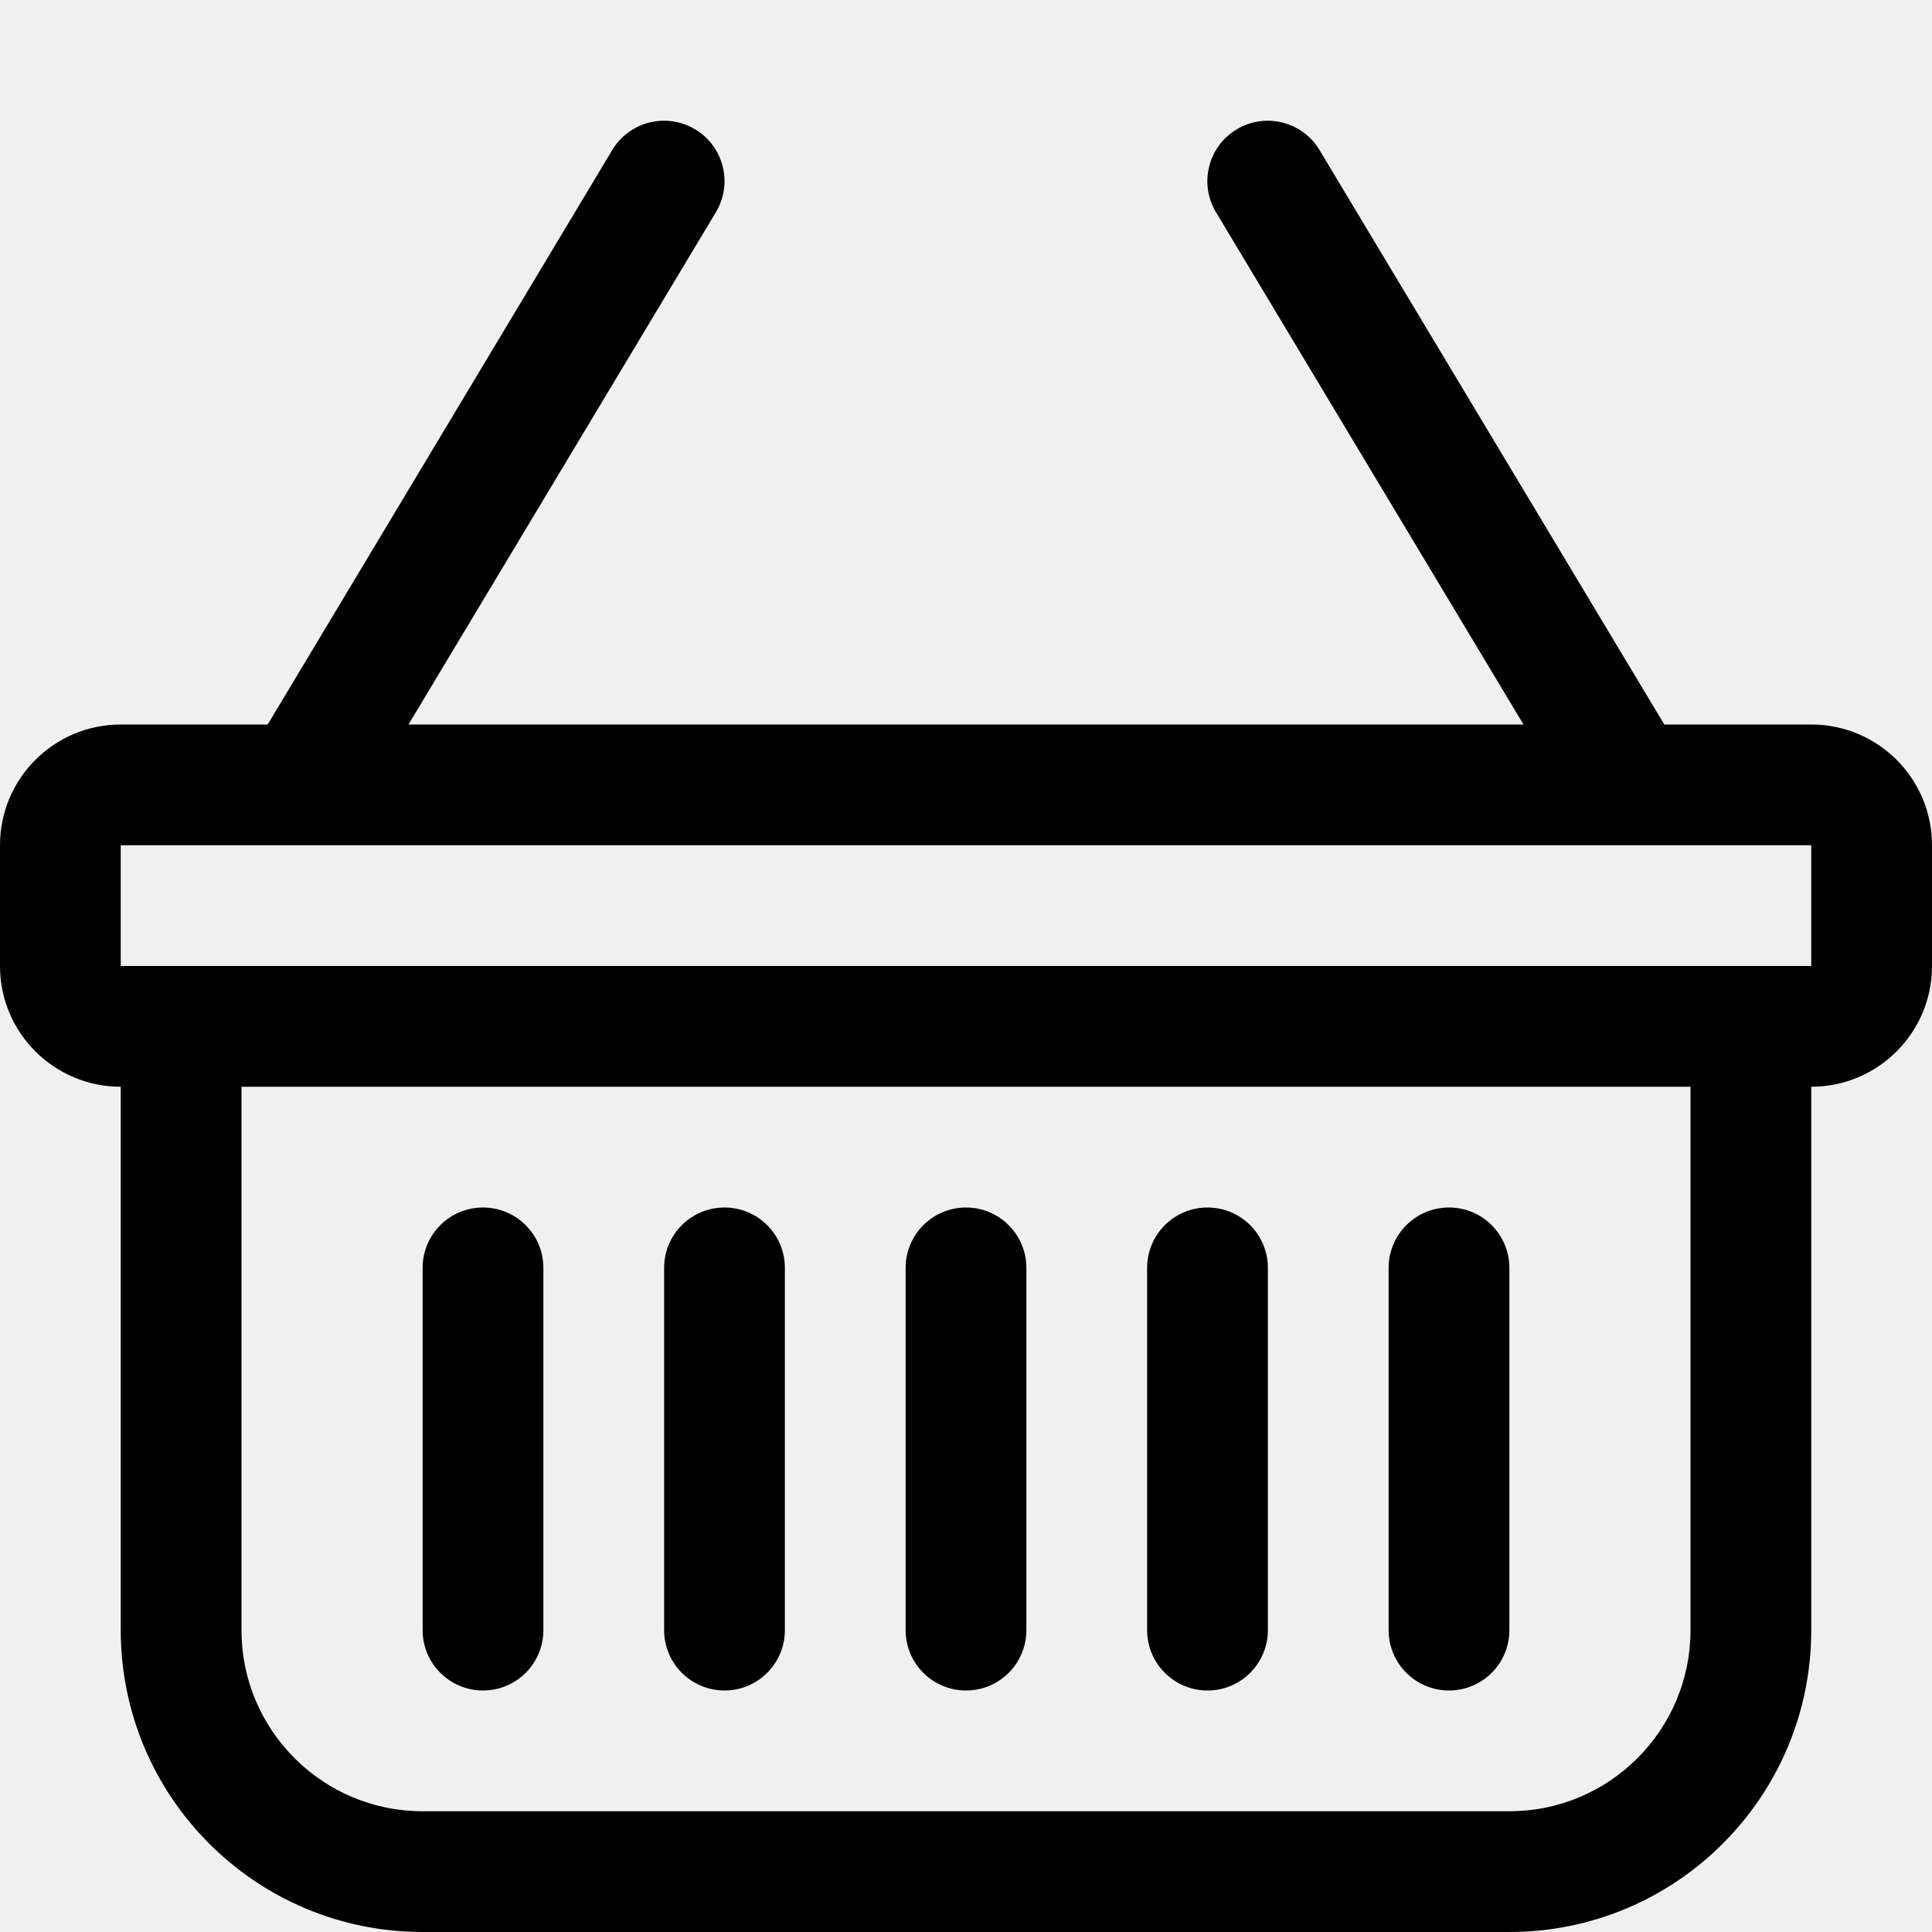
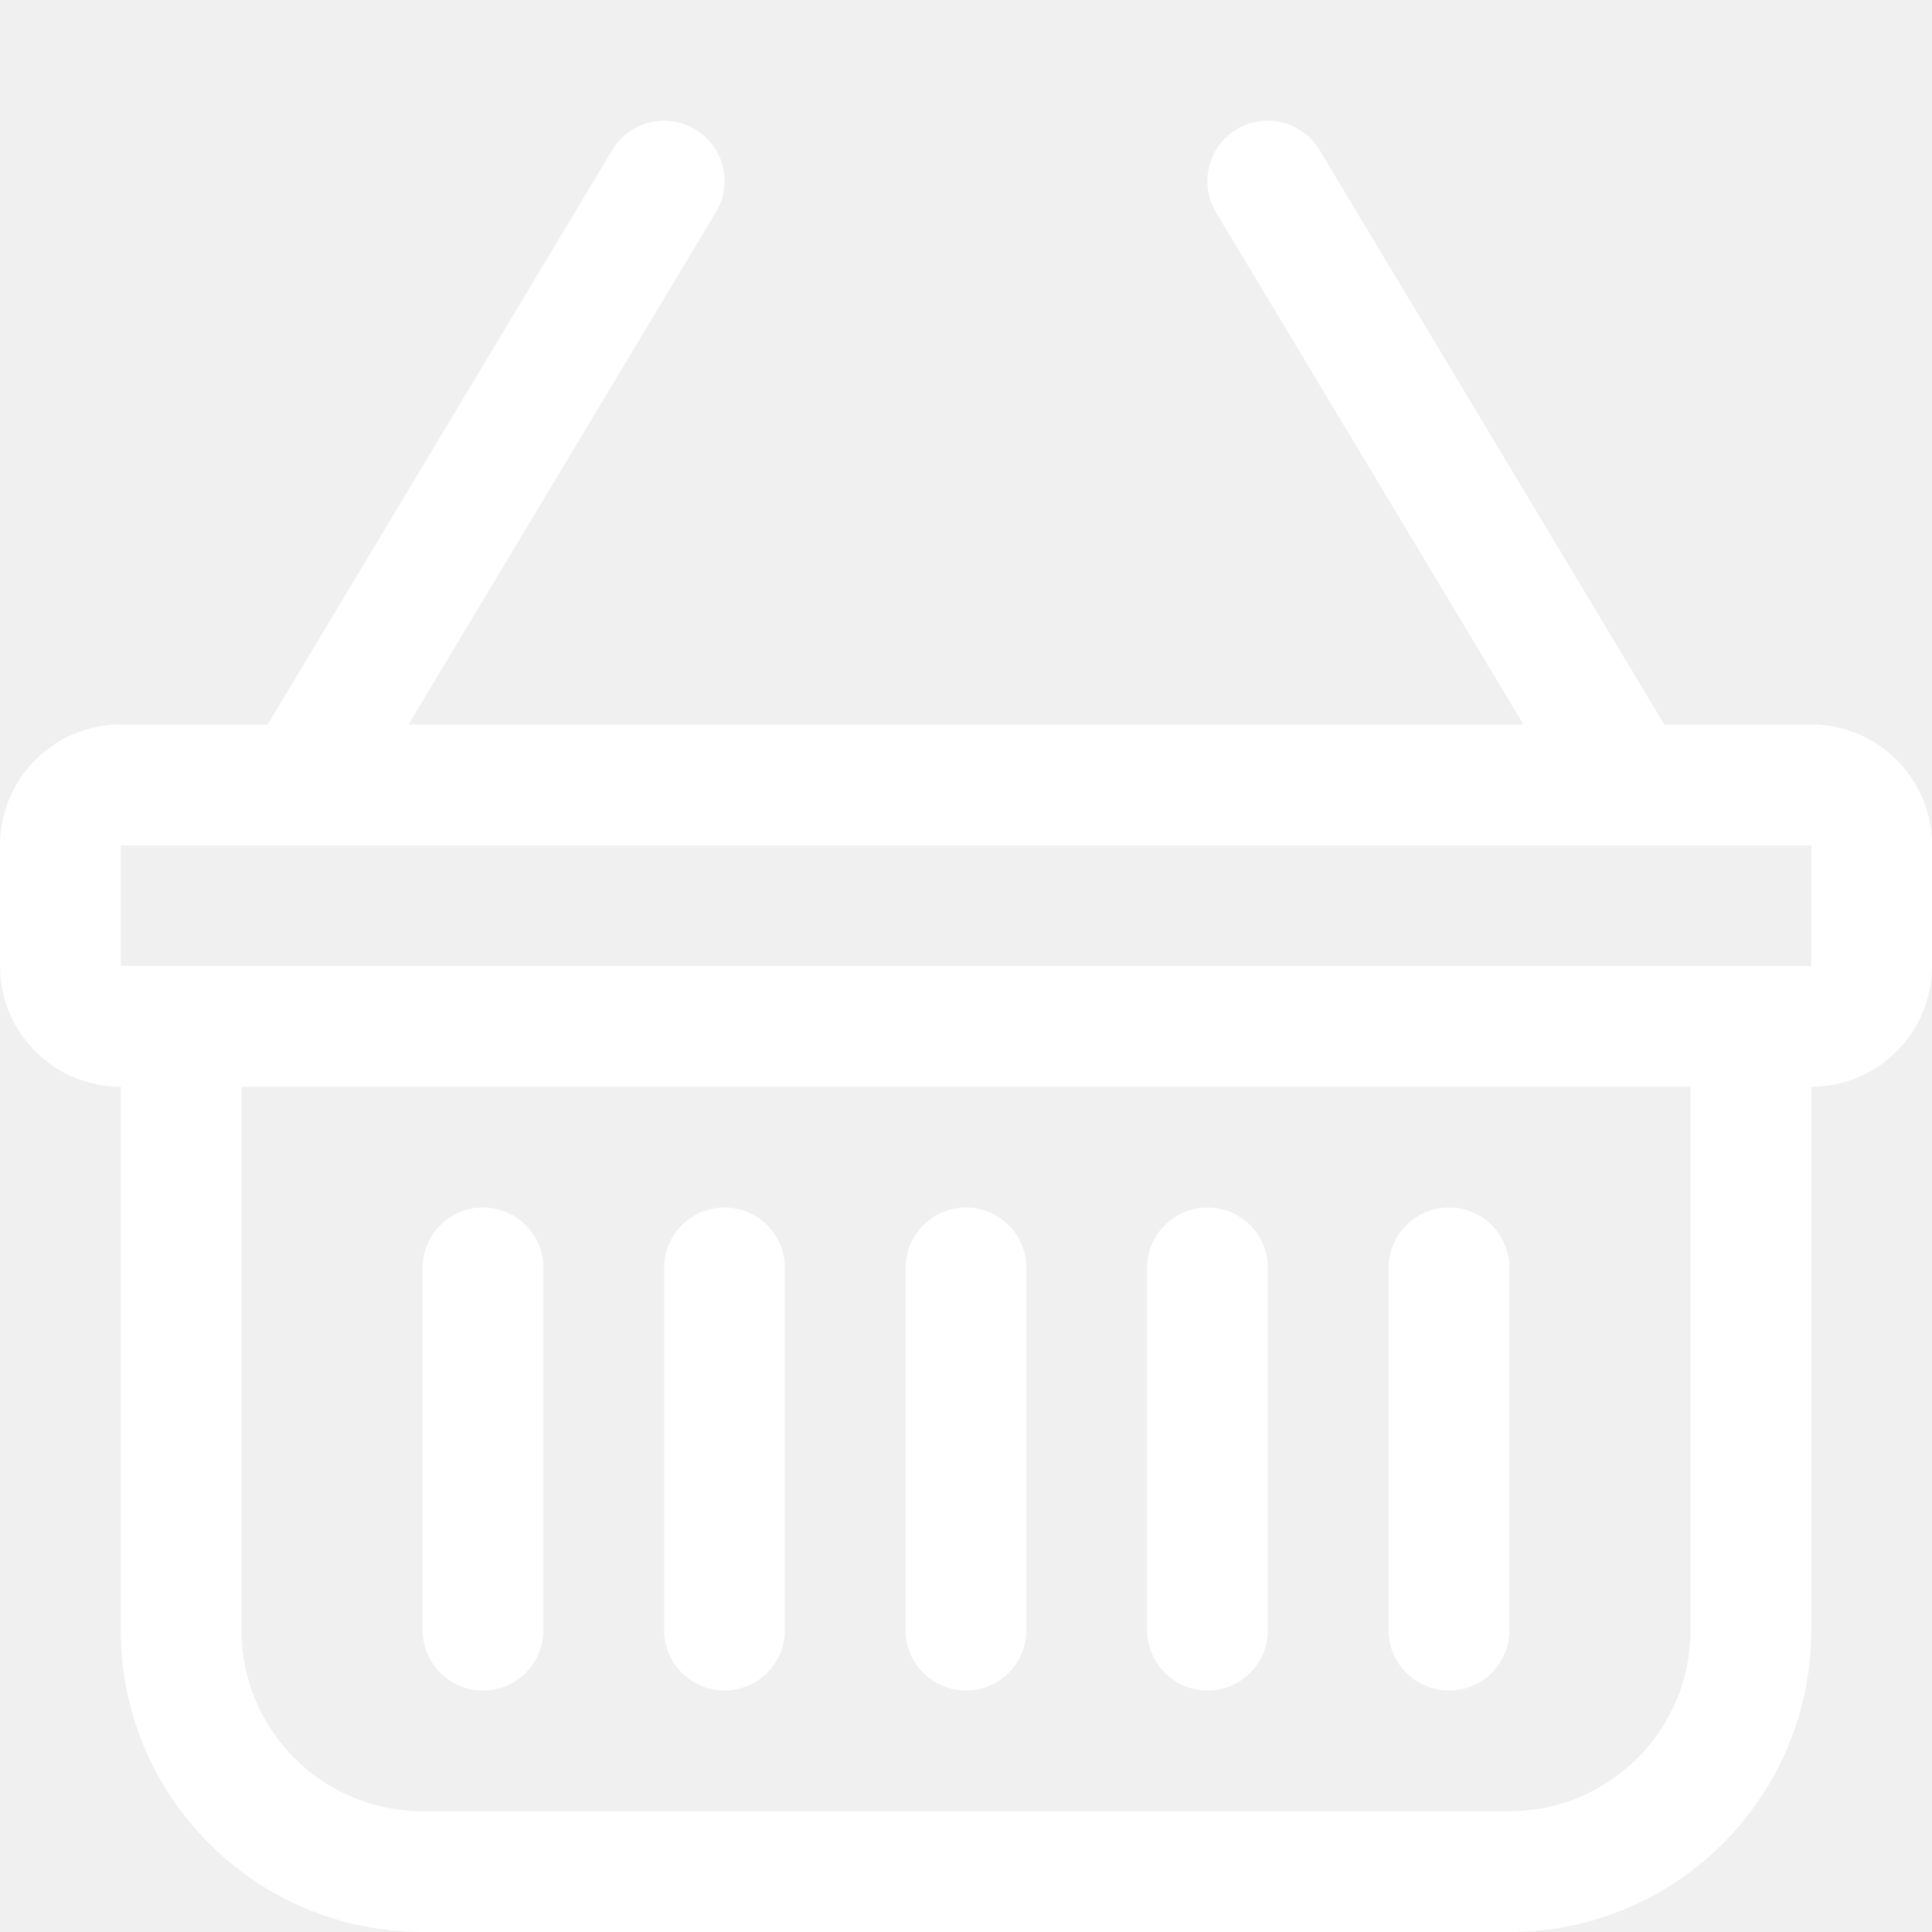
- <svg xmlns="http://www.w3.org/2000/svg" width="16" height="16" fill="currentColor" class="bi bi-basket" viewBox="0 0 16 16">
+ <svg xmlns="http://www.w3.org/2000/svg" width="16" height="16" fill="white" class="bi bi-basket" viewBox="0 0 16 16">
  <path d="M5.757 1.071a.5.5 0 0 1 .172.686L3.383 6h9.234L10.07 1.757a.5.5 0 1 1 .858-.514L13.783 6H15a1 1 0 0 1 1 1v1a1 1 0 0 1-1 1v4.5a2.5 2.5 0 0 1-2.5 2.5h-9A2.5 2.5 0 0 1 1 13.5V9a1 1 0 0 1-1-1V7a1 1 0 0 1 1-1h1.217L5.07 1.243a.5.5 0 0 1 .686-.172zM2 9v4.5A1.5 1.5 0 0 0 3.5 15h9a1.5 1.5 0 0 0 1.5-1.5V9H2zM1 7v1h14V7H1zm3 3a.5.5 0 0 1 .5.5v3a.5.5 0 0 1-1 0v-3A.5.5 0 0 1 4 10zm2 0a.5.5 0 0 1 .5.5v3a.5.5 0 0 1-1 0v-3A.5.5 0 0 1 6 10zm2 0a.5.5 0 0 1 .5.5v3a.5.5 0 0 1-1 0v-3A.5.5 0 0 1 8 10zm2 0a.5.5 0 0 1 .5.5v3a.5.5 0 0 1-1 0v-3a.5.5 0 0 1 .5-.5zm2 0a.5.5 0 0 1 .5.5v3a.5.5 0 0 1-1 0v-3a.5.5 0 0 1 .5-.5z" />
</svg>
